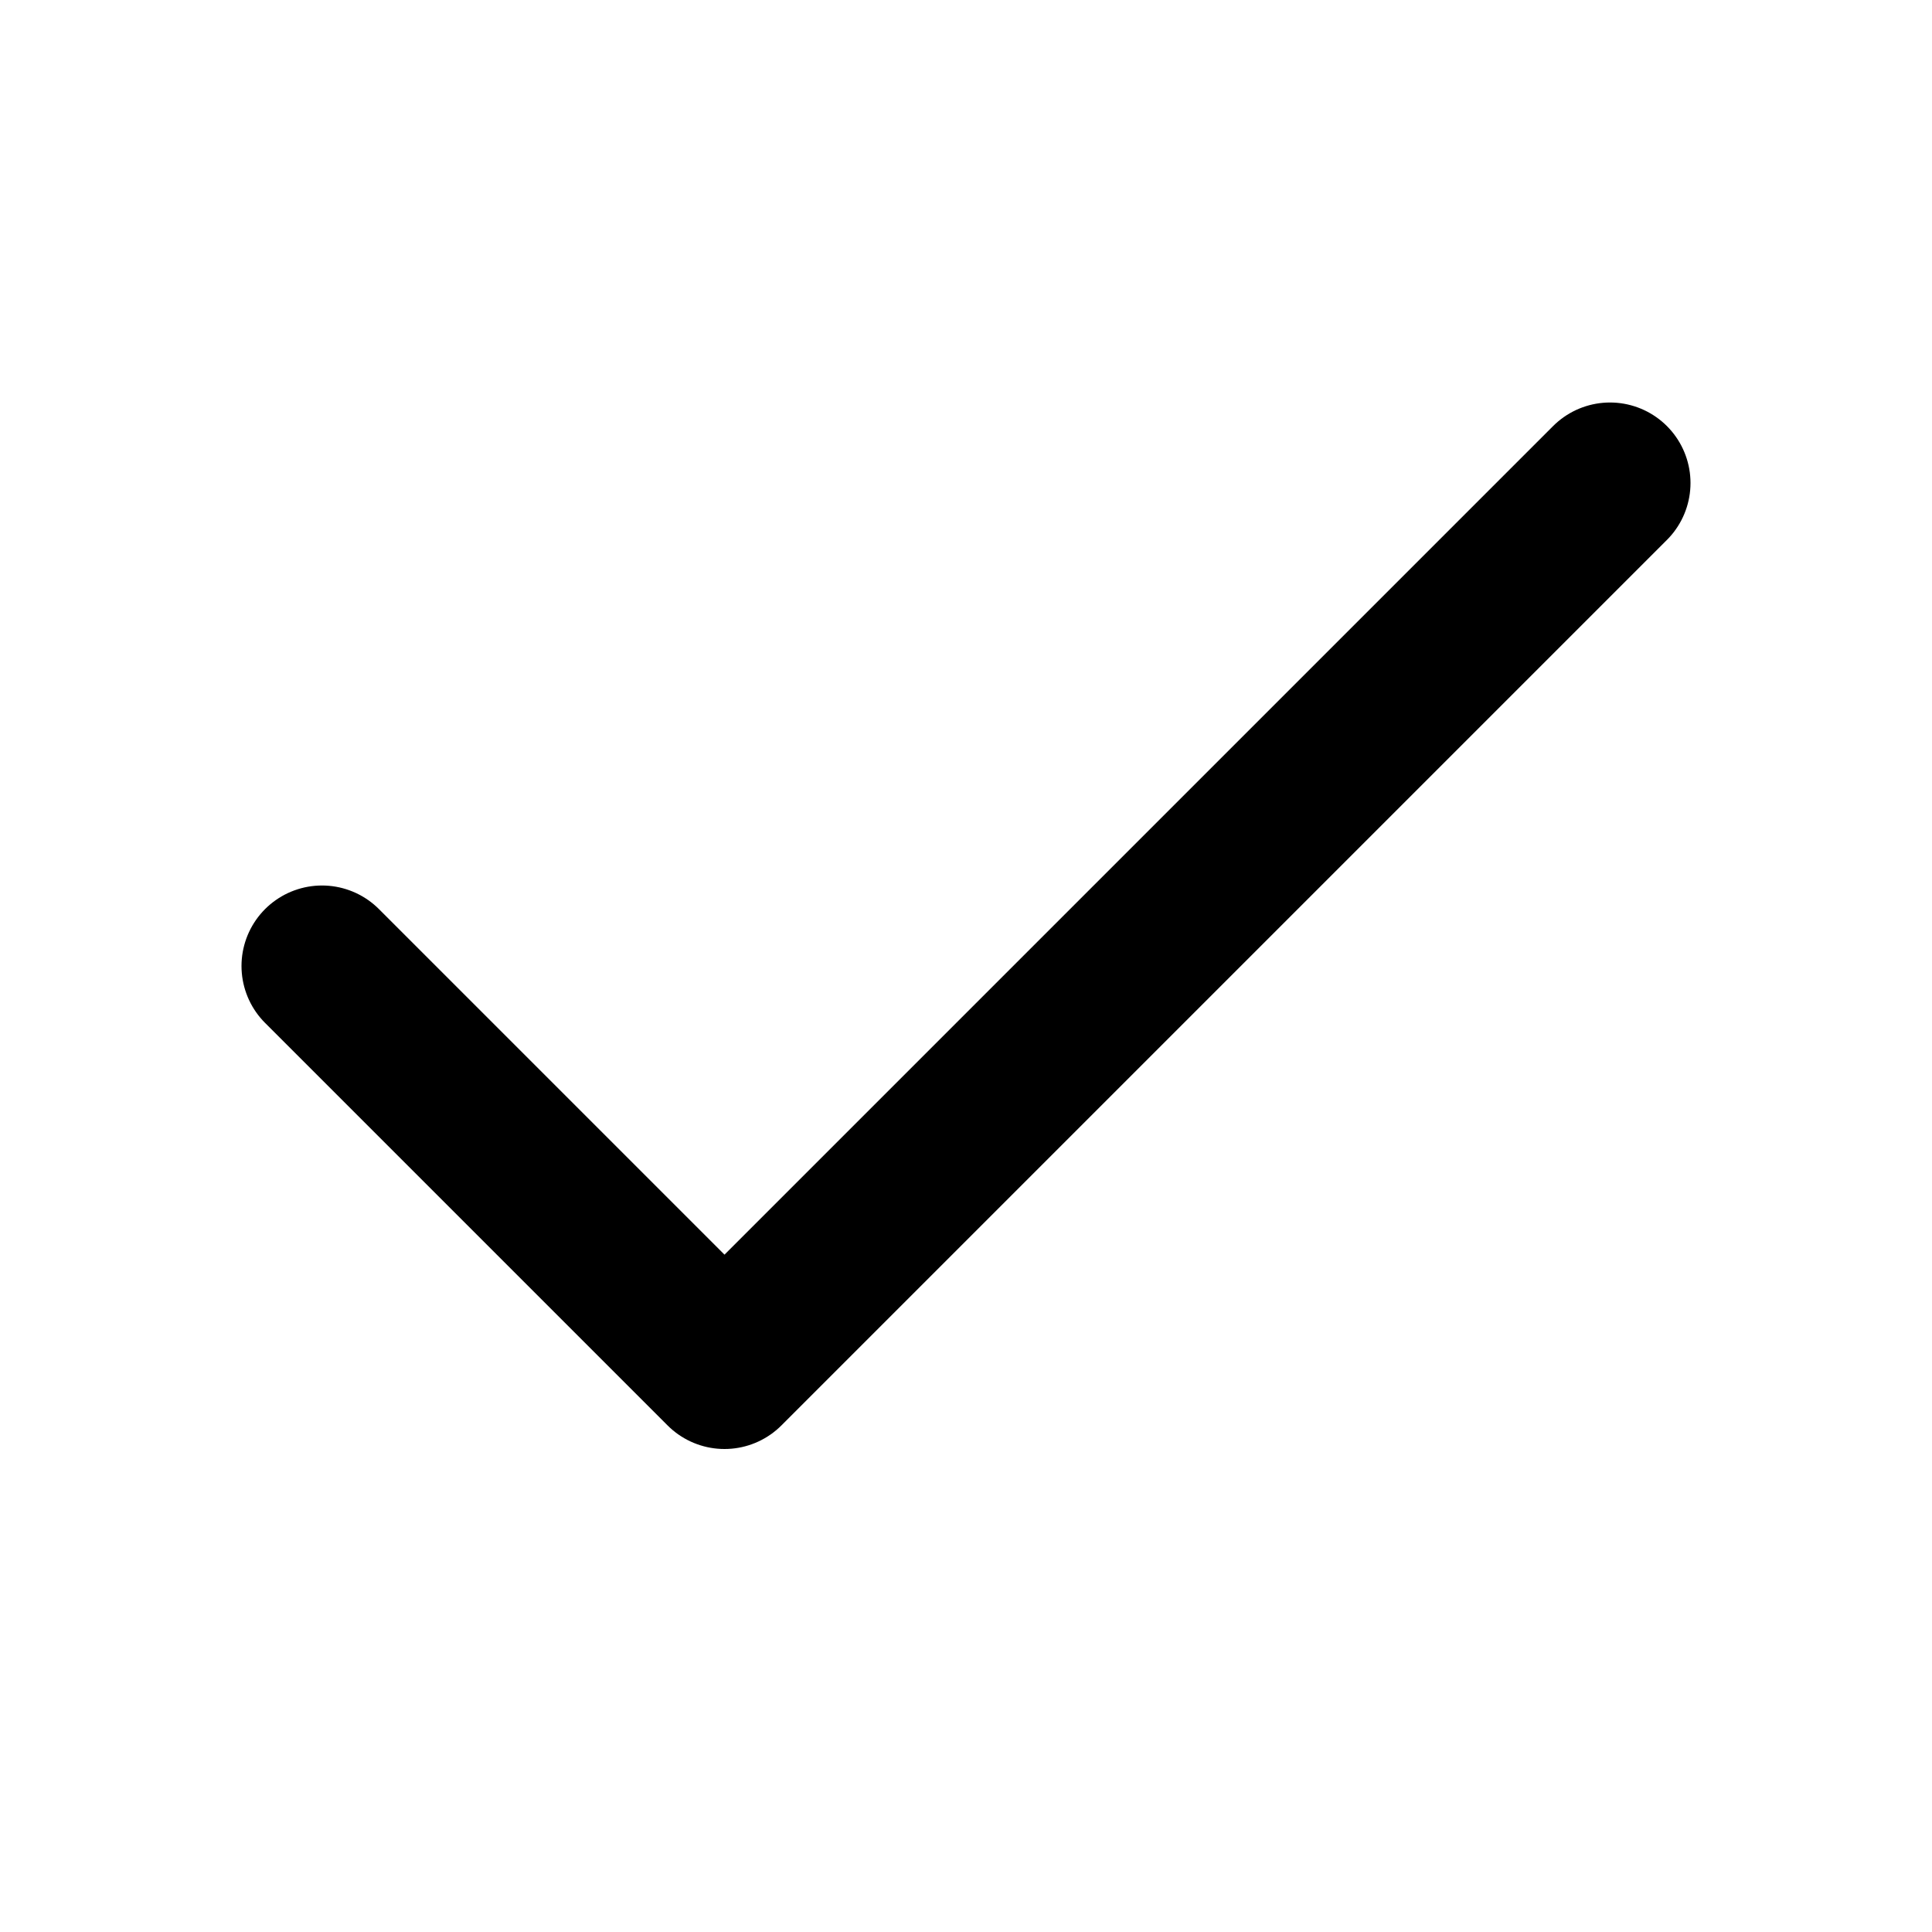
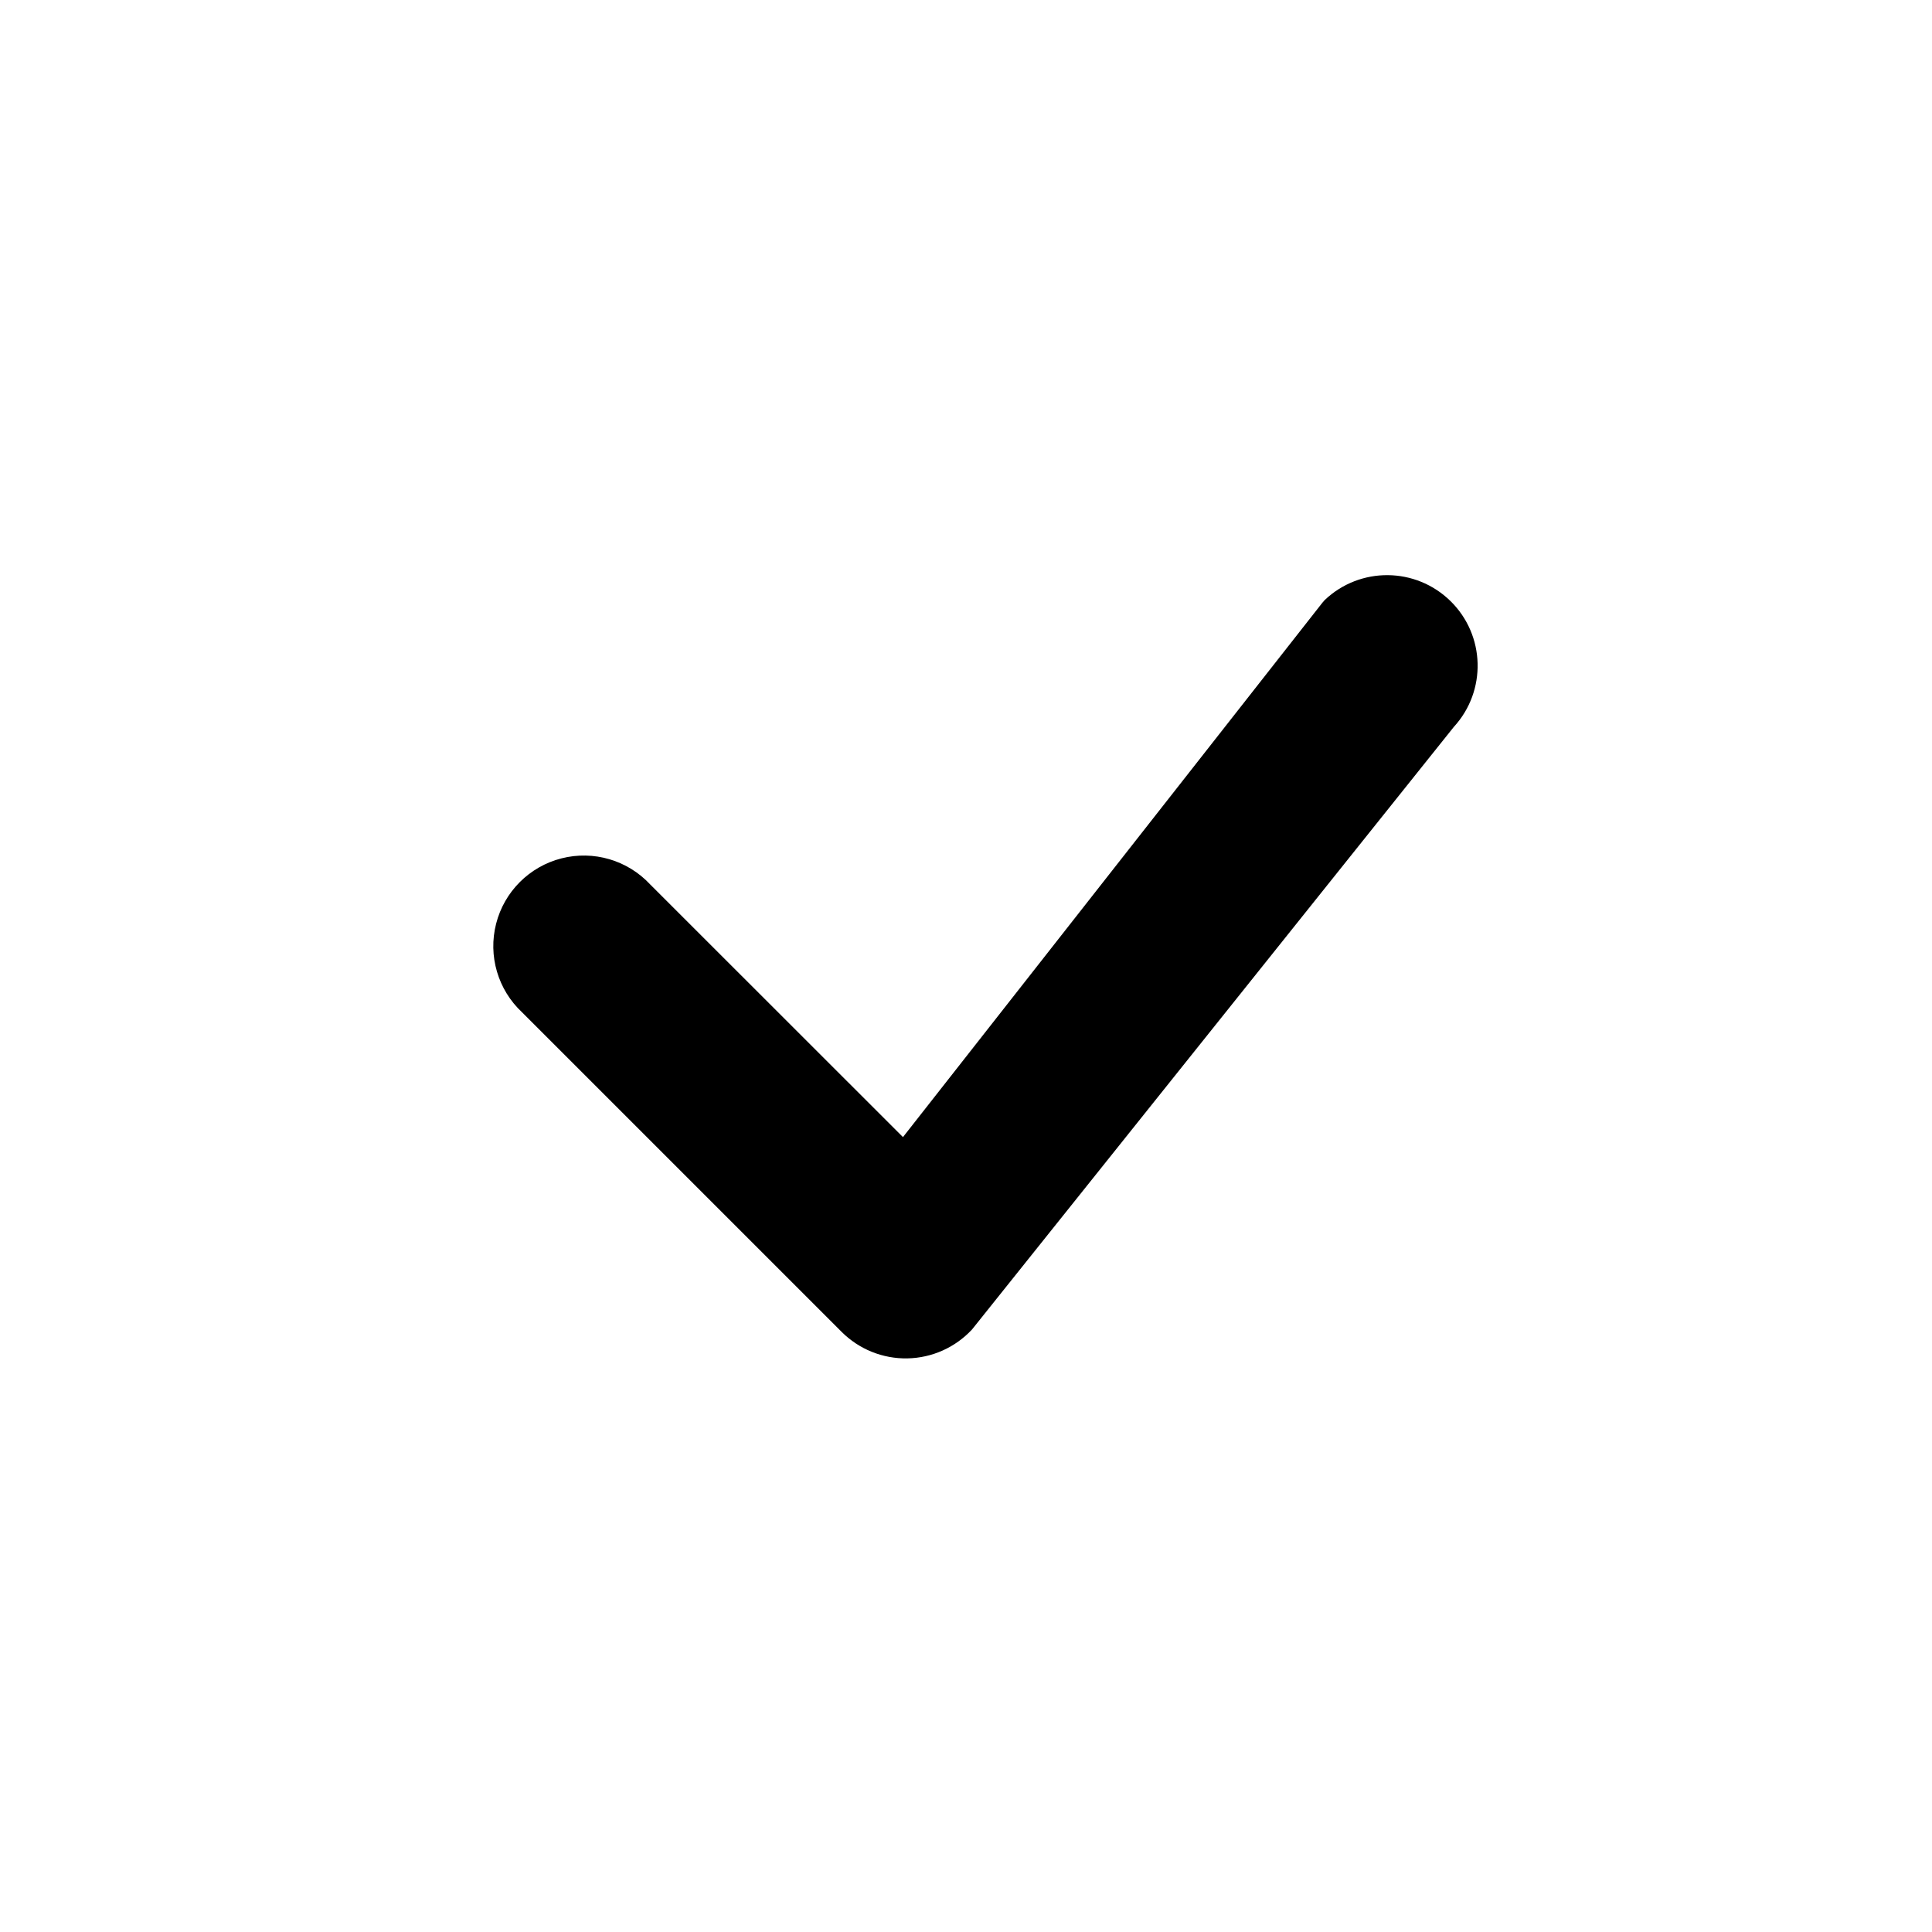
- <svg xmlns="http://www.w3.org/2000/svg" viewBox="0 0 24 24" fill="none" stroke="currentColor" stroke-width="2" stroke-linecap="round" stroke-linejoin="round">
-   <polyline points="20 6 9 17 4 12" />
+ <svg xmlns="http://www.w3.org/2000/svg" width="16" height="16" fill="currentColor" class="bi bi-check" viewBox="0 0 16 16">
+   <path d="M10.97 4.97a.75.75 0 0 1 1.07 1.05l-3.99 4.99a.75.75 0 0 1-1.08.02L4.324 8.384a.75.75 0 1 1 1.06-1.06l2.094 2.093 3.473-4.425z" />
</svg>
